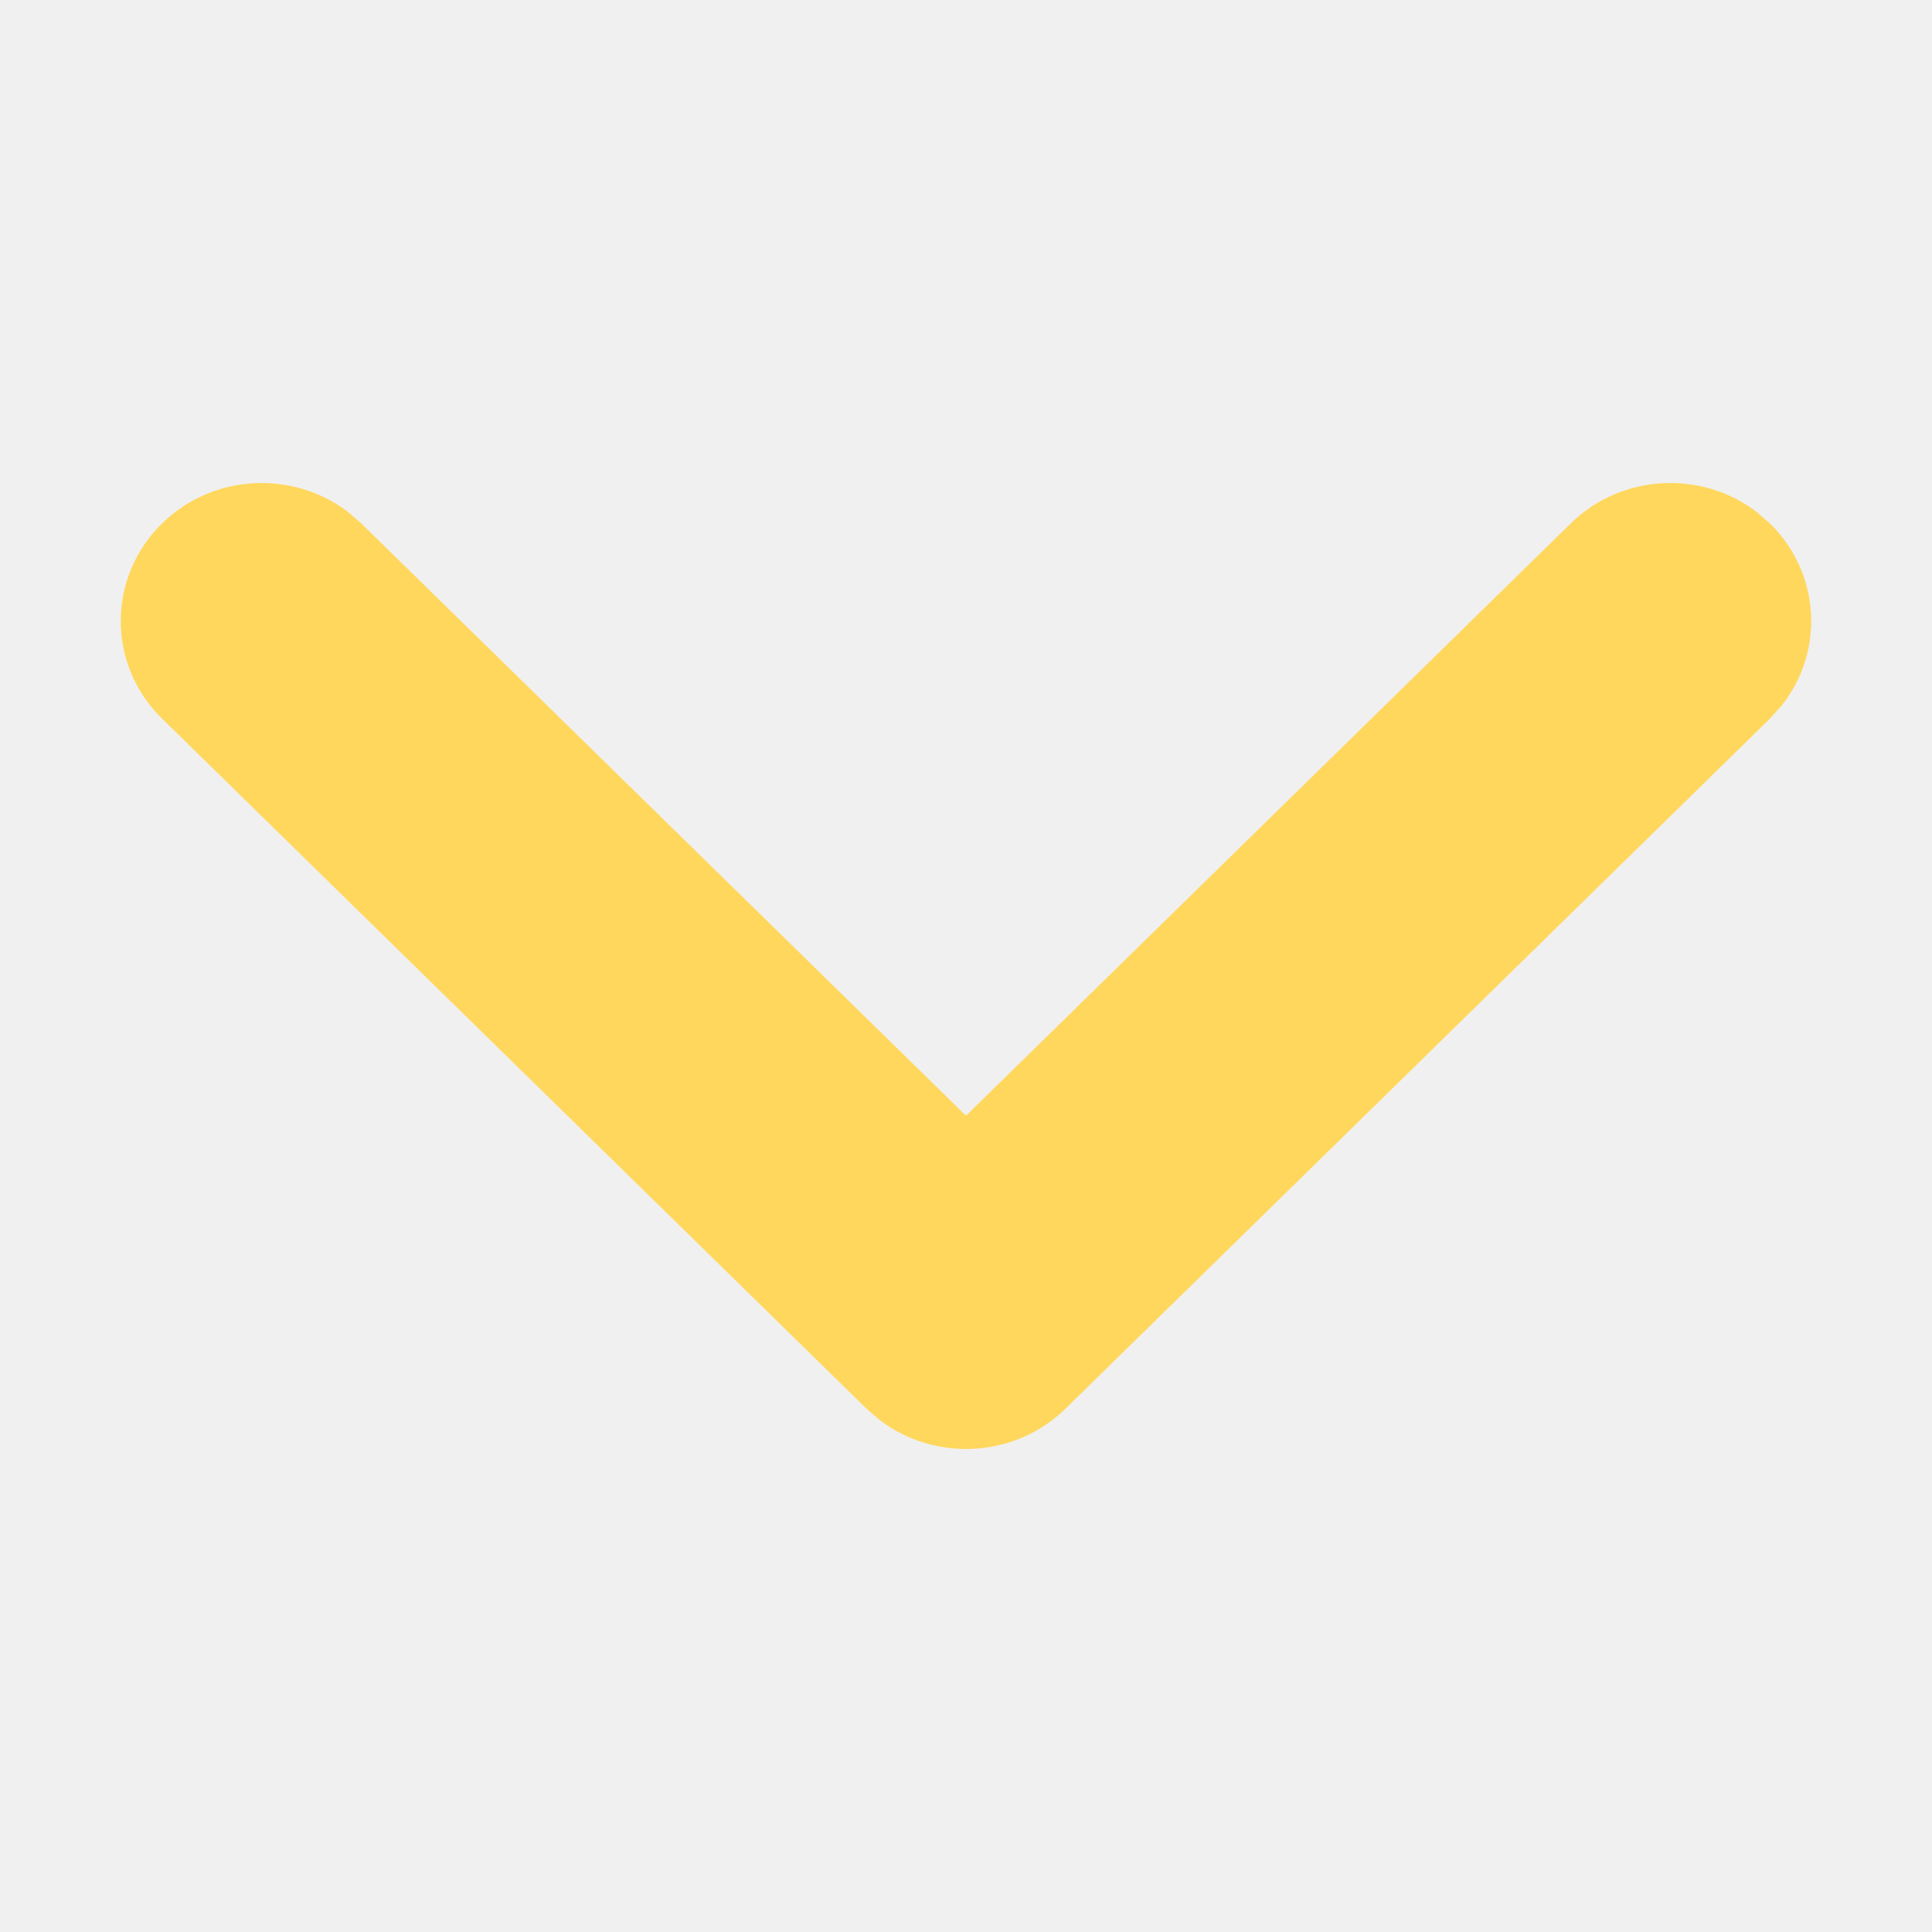
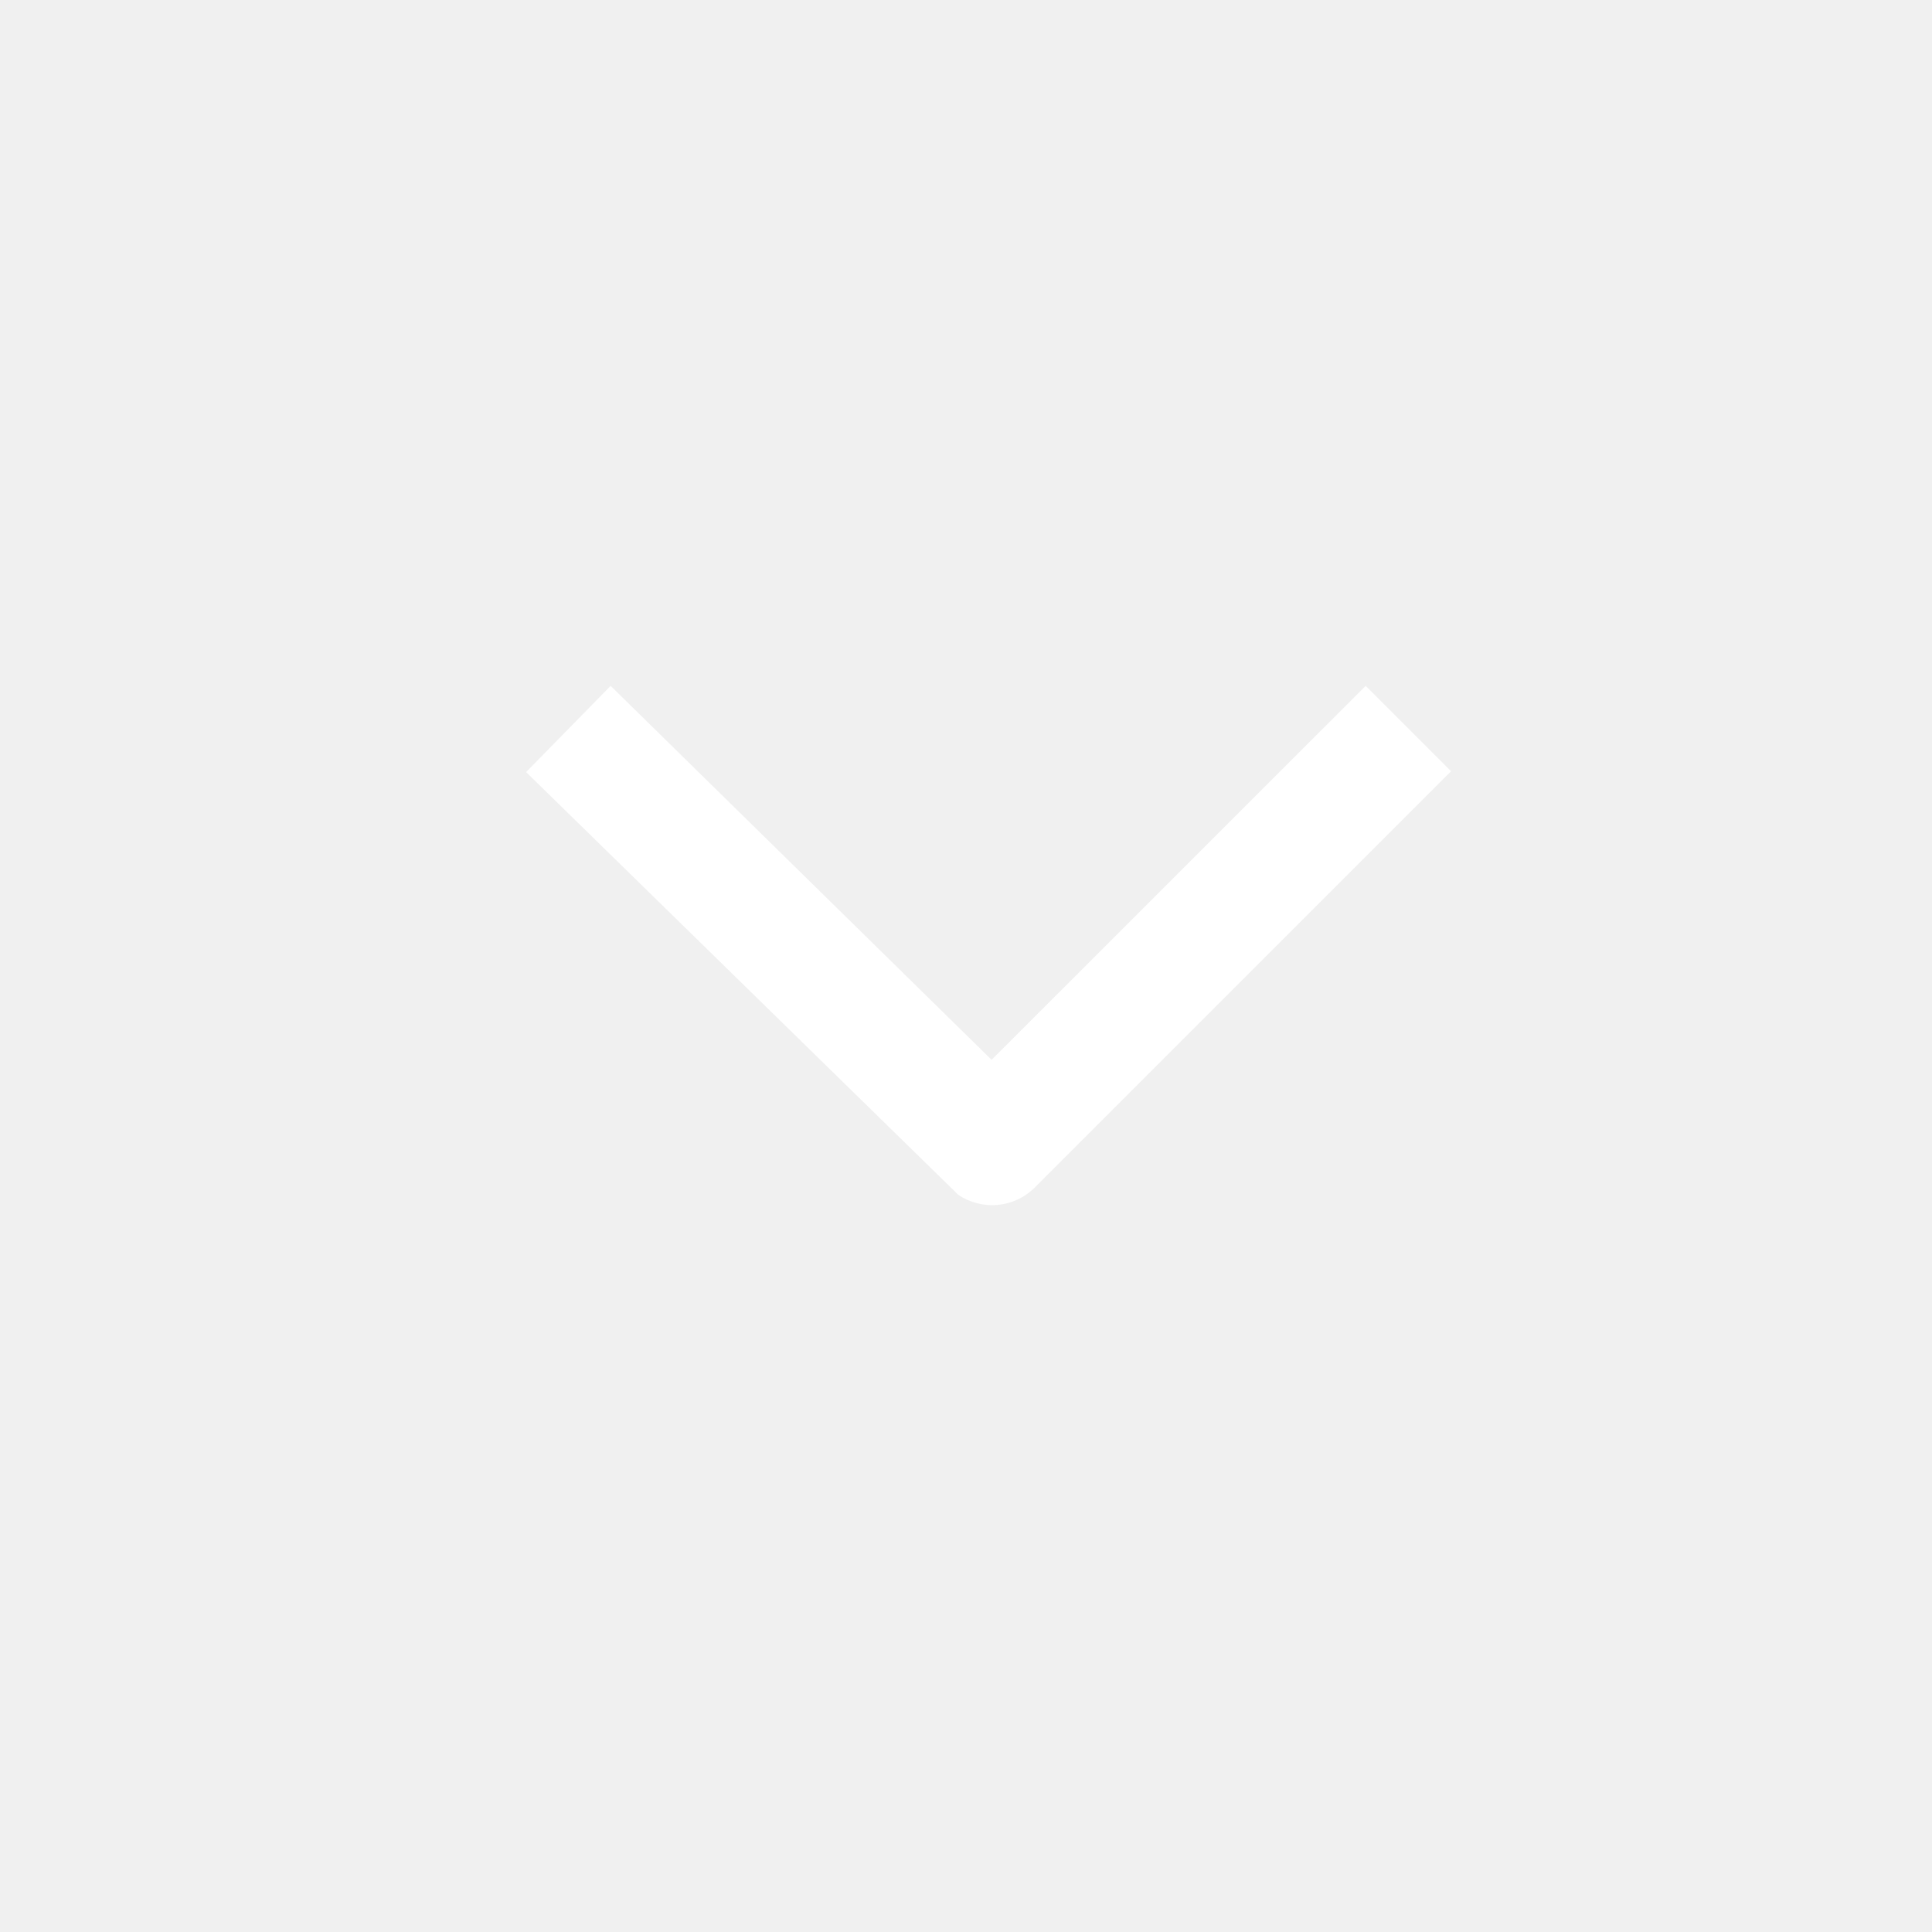
<svg xmlns="http://www.w3.org/2000/svg" width="16" height="16" viewBox="0 0 16 16">
  <g fill="none" fill-rule="evenodd">
-     <g fill="#FFD75C" fill-rule="nonzero">
-       <path d="M14.658 4.335c.42.412.453 1.06.097 1.508l-.097.108-5.833 5.714c-.42.412-1.082.444-1.54.095l-.11-.095-5.833-5.714c-.456-.446-.456-1.17 0-1.616.42-.412 1.082-.444 1.54-.095l.11.095L8 9.24l5.008-4.905c.42-.412 1.083-.444 1.54-.095l.11.095z" />
+     <g fill="#FFF" fill-rule="nonzero">
+       <g>
+         <g>
+           <path d="M11.31 5.68l.707.707L8.57 9.834c-.173.173-.44.193-.635.06l-3.578-3.5.7-.714 3.155 3.097L11.31 5.68z" transform="translate(-861 -3450) translate(0 3067) translate(861 383)" />
+         </g>
+       </g>
    </g>
  </g>
</svg>
